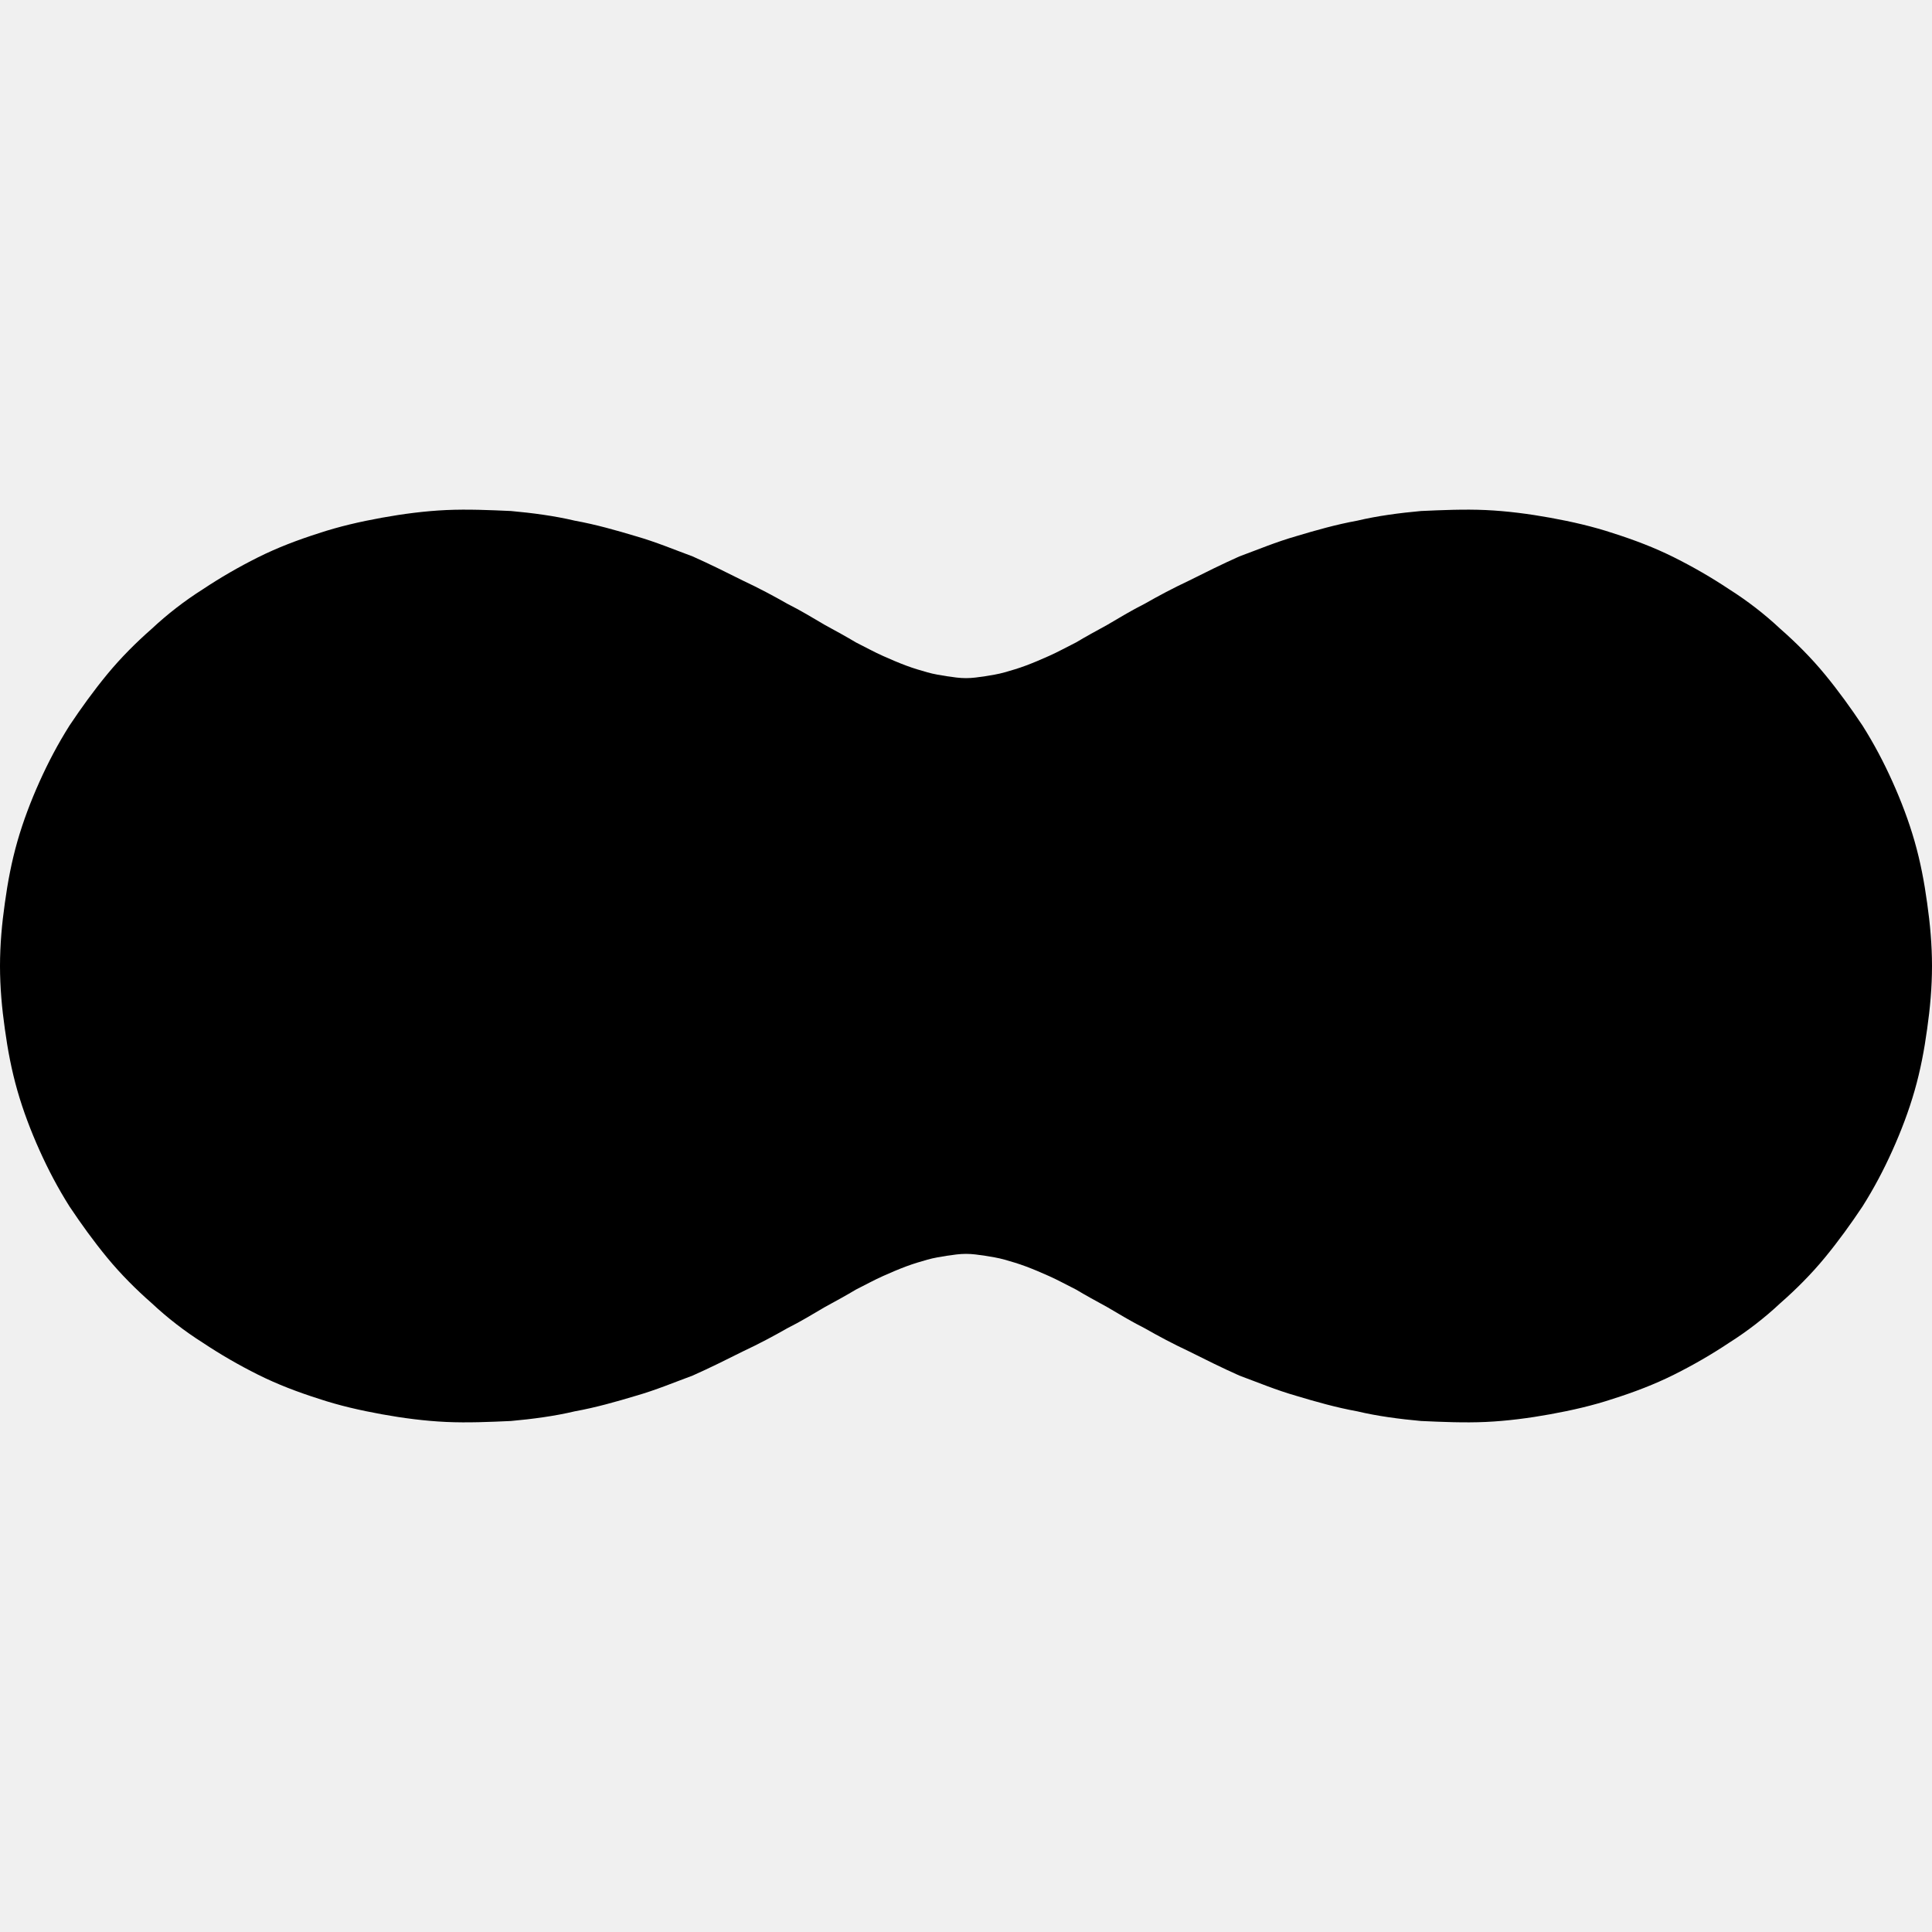
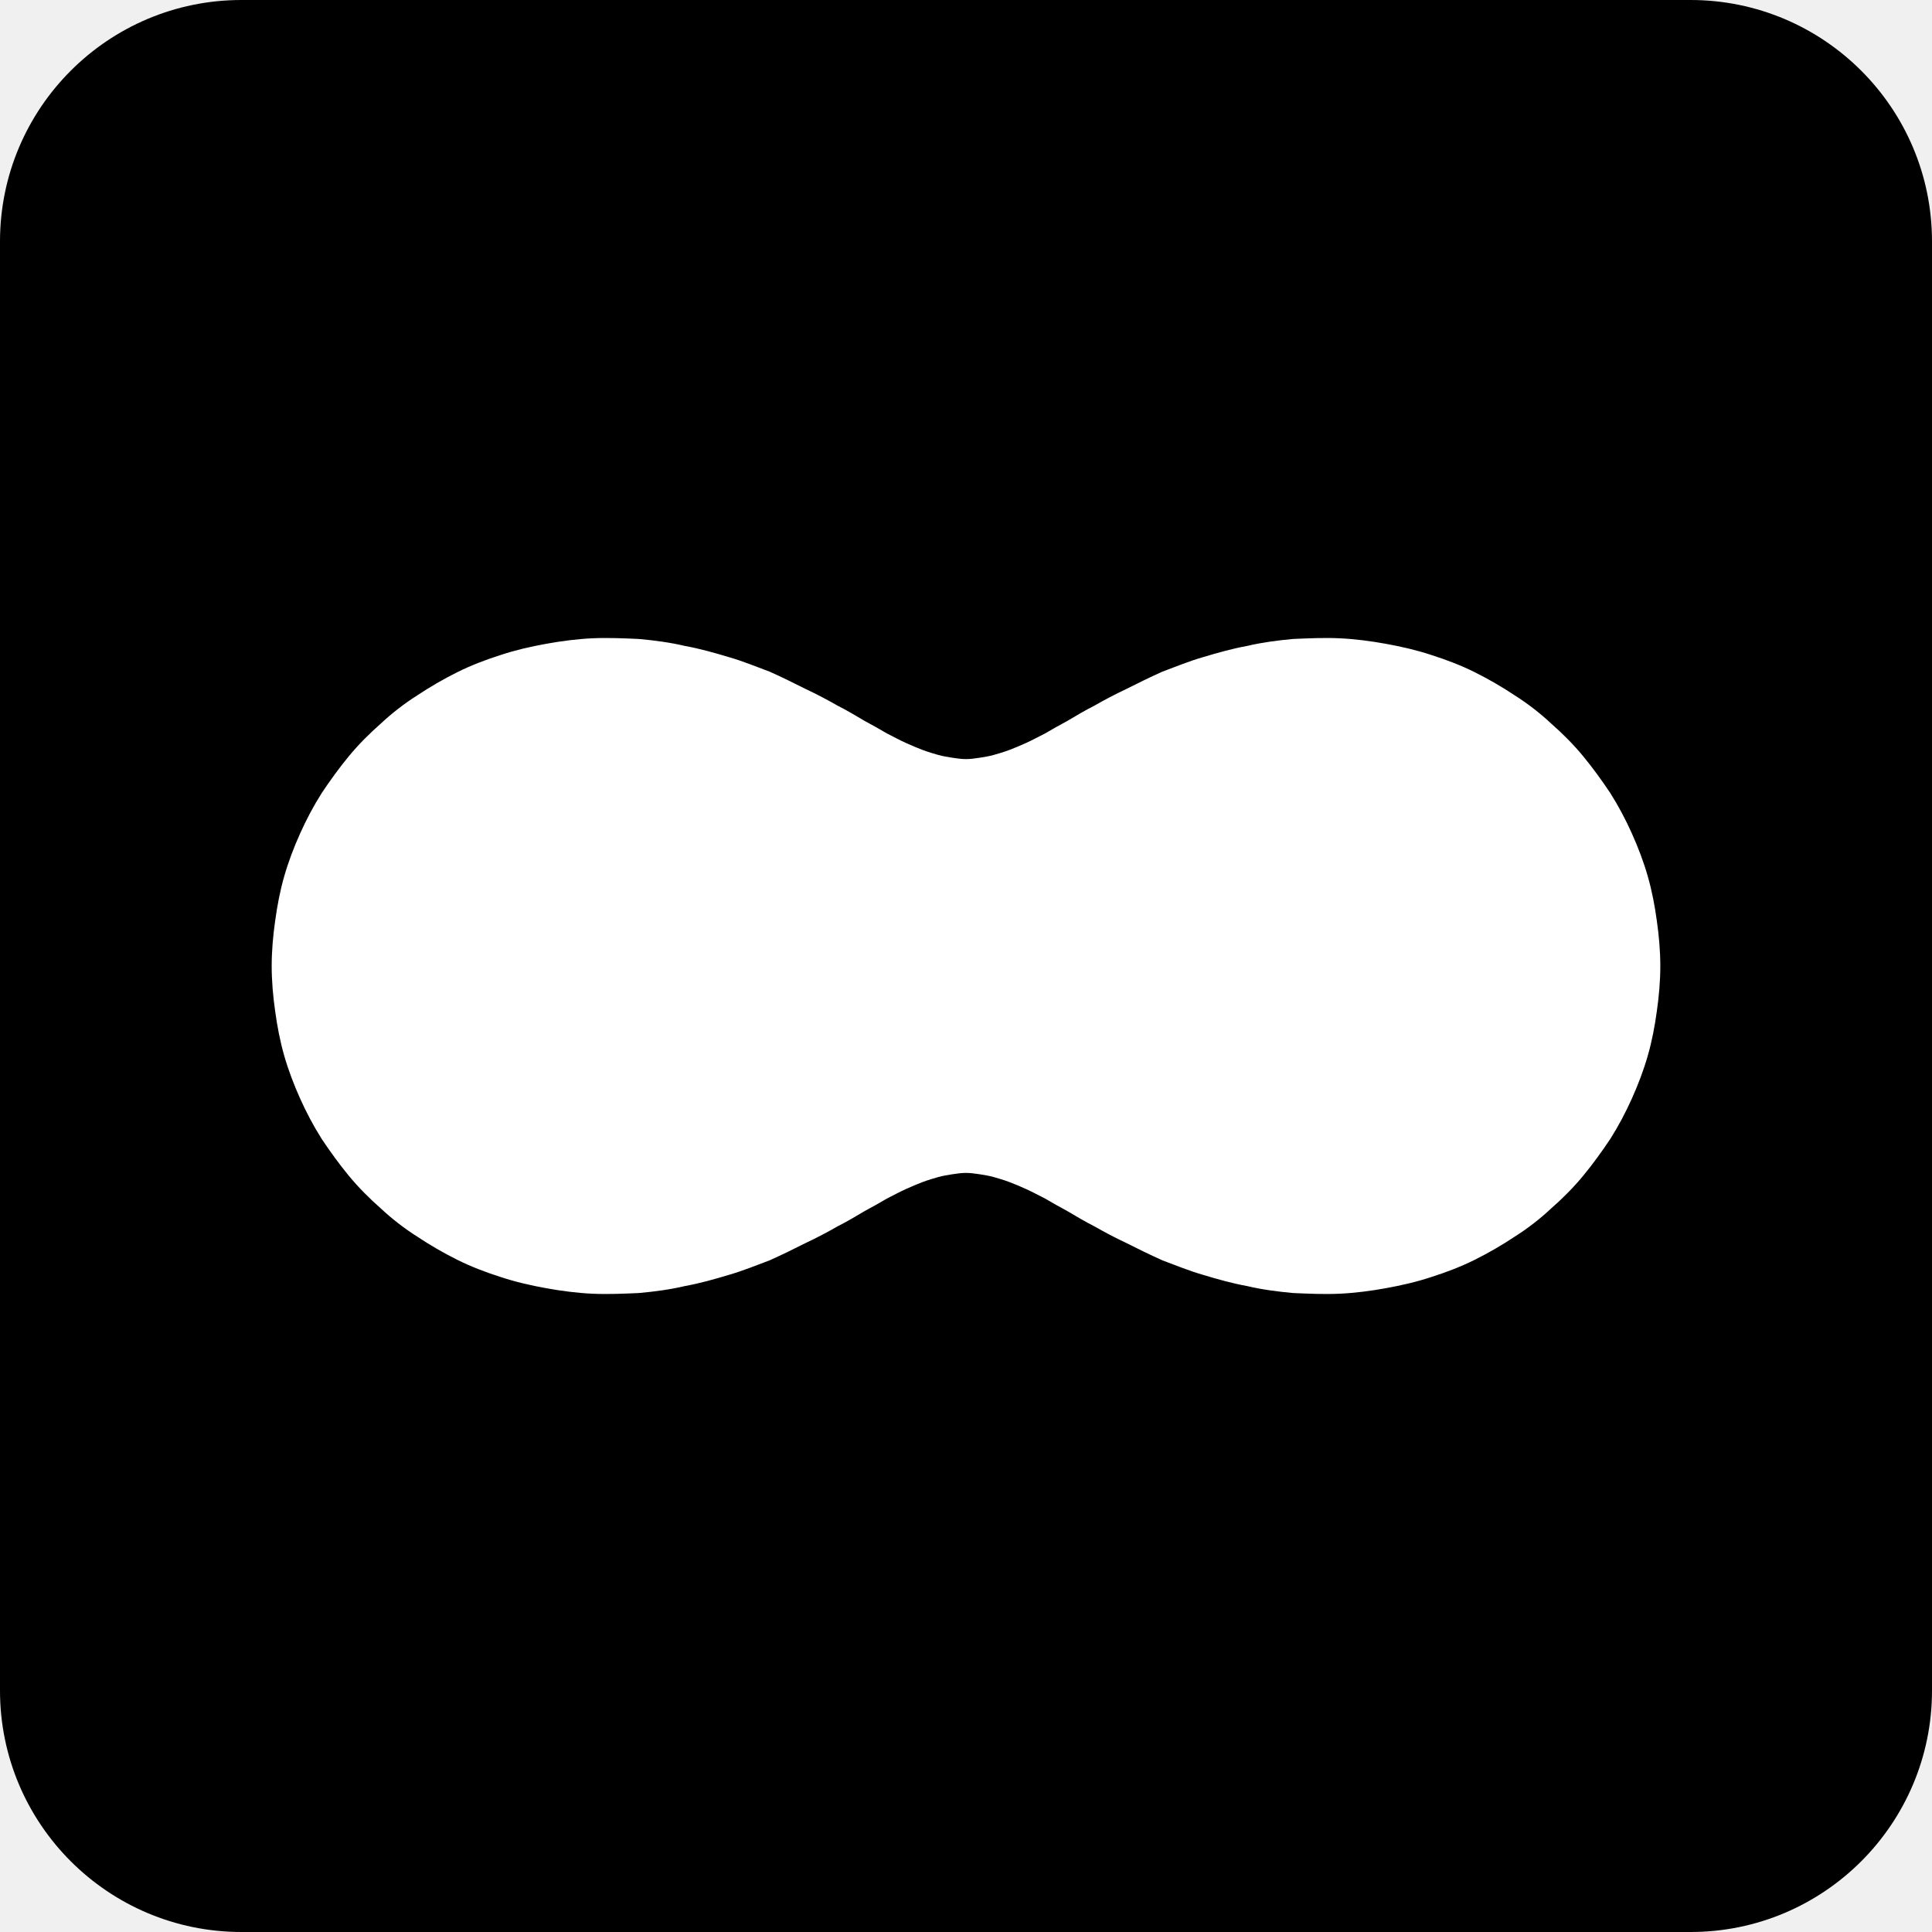
- <svg xmlns="http://www.w3.org/2000/svg" viewBox="0 0 200 200">
-   <path d="M200 100C200 102.2 199.8 104.4 199.5 106.5C199.2 108.7 198.8 110.8 198.2 112.9C197.6 115 196.8 117.1 195.9 119.1C195 121.1 194 123 192.8 124.9C191.6 126.7 190.3 128.5 188.9 130.2C187.5 131.9 185.9 133.5 184.3 134.9C182.7 136.4 180.9 137.8 179 139C177.2 140.2 175.3 141.3 173.3 142.3C171.3 143.3 169.2 144.1 167 144.8C164.9 145.5 162.7 146 160.5 146.4C158.3 146.8 156 147.1 153.8 147.2C151.6 147.3 149.3 147.2 147.1 147.1C144.9 146.9 142.6 146.6 140.5 146.1C138.3 145.7 136.2 145.1 134.2 144.5C132.1 143.9 130.2 143.1 128.3 142.4C126.5 141.6 124.7 140.7 123.1 139.9C121.4 139.1 119.9 138.3 118.5 137.5C117.1 136.8 115.8 136 114.6 135.3C113.5 134.7 112.4 134.1 111.4 133.5C110.4 133 109.5 132.5 108.6 132.1C107.7 131.7 107 131.4 106.2 131.1C105.4 130.8 104.7 130.6 104 130.4C103.3 130.2 102.6 130.1 102 130C101.3 129.9 100.7 129.8 100 129.8C99.3 129.8 98.7 129.9 98 130C97.4 130.1 96.7 130.2 96 130.4C95.3 130.6 94.6 130.8 93.8 131.1C93 131.4 92.3 131.7 91.4 132.1C90.5 132.5 89.6 133 88.6 133.5C87.6 134.1 86.5 134.7 85.4 135.3C84.2 136 82.9 136.8 81.5 137.5C80.1 138.3 78.6 139.1 76.9 139.9C75.3 140.7 73.5 141.6 71.7 142.4C69.8 143.1 67.9 143.9 65.8 144.5C63.8 145.1 61.7 145.7 59.5 146.1C57.4 146.6 55.1 146.9 52.9 147.1C50.7 147.2 48.4 147.3 46.2 147.2C44 147.1 41.7 146.8 39.5 146.4C37.3 146 35.1 145.5 33 144.8C30.8 144.1 28.7 143.3 26.7 142.3C24.7 141.3 22.8 140.2 21 139C19.1 137.8 17.3 136.4 15.7 134.9C14.1 133.5 12.5 131.9 11.1 130.2C9.7 128.5 8.4 126.7 7.2 124.9C6 123 5 121.1 4.1 119.1C3.2 117.1 2.4 115 1.8 112.9C1.2 110.8 0.8 108.7 0.5 106.5C0.2 104.4 0 102.2 0 100C0 97.8 0.2 95.6 0.5 93.5C0.8 91.3 1.2 89.2 1.8 87.1C2.4 85 3.2 82.9 4.1 80.9C5 78.9 6 77 7.2 75.1C8.4 73.3 9.7 71.5 11.1 69.8C12.5 68.1 14.1 66.5 15.7 65.1C17.3 63.6 19.1 62.2 21 61C22.8 59.8 24.7 58.7 26.7 57.7C28.7 56.7 30.8 55.9 33 55.2C35.1 54.5 37.3 54 39.5 53.6C41.7 53.2 44 52.9 46.2 52.8C48.4 52.7 50.7 52.8 52.9 52.9C55.1 53.1 57.4 53.4 59.5 53.9C61.7 54.3 63.8 54.9 65.8 55.5C67.9 56.1 69.8 56.9 71.7 57.6C73.5 58.4 75.3 59.3 76.9 60.1C78.6 60.9 80.1 61.7 81.5 62.5C82.9 63.2 84.2 64 85.4 64.7C86.5 65.3 87.6 65.9 88.6 66.5C89.6 67 90.5 67.5 91.4 67.9C92.3 68.3 93 68.6 93.8 68.9C94.6 69.2 95.3 69.4 96 69.6C96.7 69.8 97.4 69.9 98 70C98.7 70.1 99.3 70.2 100 70.2C100.7 70.2 101.3 70.1 102 70C102.6 69.9 103.3 69.8 104 69.6C104.7 69.4 105.4 69.2 106.2 68.9C107 68.6 107.7 68.3 108.6 67.9C109.5 67.5 110.4 67 111.4 66.5C112.4 65.9 113.5 65.3 114.6 64.7C115.8 64 117.1 63.2 118.5 62.5C119.9 61.7 121.4 60.9 123.1 60.1C124.7 59.3 126.5 58.4 128.3 57.6C130.2 56.9 132.1 56.1 134.2 55.5C136.2 54.9 138.3 54.3 140.5 53.9C142.6 53.4 144.9 53.1 147.1 52.9C149.3 52.8 151.6 52.7 153.8 52.8C156 52.9 158.3 53.2 160.5 53.6C162.7 54 164.9 54.5 167 55.2C169.2 55.9 171.3 56.7 173.3 57.7C175.3 58.7 177.2 59.8 179 61C180.9 62.2 182.7 63.6 184.3 65.1C185.9 66.5 187.5 68.1 188.9 69.8C190.3 71.5 191.6 73.3 192.8 75.1C194 77 195 78.9 195.9 80.9C196.8 82.9 197.6 85 198.2 87.1C198.8 89.2 199.2 91.3 199.5 93.5C199.8 95.6 200 97.8 200 100Z" />
-   <style>
-         path { fill: #000; }
-         @media (prefers-color-scheme: dark) {
-             path { fill: #FFF; }
-         }
-     </style>
+ <svg xmlns="http://www.w3.org/2000/svg" viewBox="0 0 64 64">
+   <rect width="64" height="64" rx="8" fill="#000" />
+   <path transform="translate(9 9) scale(0.23)" fill="#fff" d="M200 100C200 102.2 199.8 104.4 199.5 106.5C199.2 108.7 198.8 110.8 198.2 112.9C197.6 115 196.8 117.1 195.9 119.1C195 121.1 194 123 192.8 124.9C191.6 126.7 190.3 128.5 188.9 130.2C187.5 131.9 185.9 133.5 184.3 134.9C182.7 136.4 180.9 137.8 179 139C177.2 140.2 175.3 141.3 173.3 142.3C171.3 143.3 169.2 144.1 167 144.8C164.9 145.5 162.7 146 160.5 146.4C158.3 146.8 156 147.1 153.8 147.2C151.6 147.3 149.3 147.2 147.1 147.1C144.9 146.9 142.6 146.6 140.5 146.1C138.3 145.7 136.2 145.1 134.2 144.5C132.1 143.9 130.2 143.1 128.3 142.4C126.5 141.6 124.7 140.7 123.1 139.9C121.4 139.1 119.9 138.3 118.5 137.5C117.1 136.8 115.8 136 114.6 135.3C113.5 134.7 112.4 134.1 111.4 133.5C110.4 133 109.5 132.5 108.6 132.1C107.7 131.7 107 131.4 106.2 131.1C105.4 130.8 104.7 130.6 104 130.4C103.3 130.2 102.6 130.1 102 130C101.3 129.9 100.7 129.8 100 129.8C99.3 129.8 98.7 129.9 98 130C97.4 130.1 96.7 130.2 96 130.4C95.3 130.6 94.6 130.8 93.8 131.1C93 131.4 92.3 131.7 91.4 132.1C90.5 132.5 89.6 133 88.6 133.5C87.6 134.1 86.5 134.7 85.4 135.3C84.2 136 82.9 136.8 81.5 137.5C80.1 138.3 78.6 139.1 76.9 139.9C75.3 140.7 73.5 141.6 71.7 142.4C69.8 143.1 67.9 143.9 65.8 144.5C63.8 145.1 61.7 145.7 59.5 146.1C57.4 146.6 55.1 146.9 52.9 147.1C50.7 147.2 48.4 147.3 46.2 147.2C44 147.1 41.7 146.8 39.5 146.4C37.3 146 35.1 145.5 33 144.8C30.8 144.1 28.7 143.3 26.7 142.3C24.7 141.3 22.8 140.2 21 139C19.1 137.8 17.3 136.4 15.7 134.9C14.1 133.5 12.5 131.9 11.1 130.2C9.7 128.5 8.4 126.7 7.2 124.9C6 123 5 121.1 4.1 119.1C3.2 117.1 2.4 115 1.8 112.9C1.2 110.8 0.8 108.7 0.5 106.5C0.2 104.4 0 102.2 0 100C0 97.8 0.2 95.6 0.5 93.5C0.8 91.3 1.2 89.2 1.8 87.1C2.4 85 3.2 82.9 4.1 80.9C5 78.9 6 77 7.2 75.1C8.4 73.3 9.7 71.5 11.1 69.8C12.5 68.1 14.1 66.5 15.7 65.1C17.3 63.6 19.1 62.2 21 61C22.8 59.8 24.7 58.7 26.7 57.7C28.7 56.7 30.8 55.9 33 55.2C35.1 54.5 37.3 54 39.5 53.6C41.7 53.2 44 52.9 46.2 52.8C48.4 52.7 50.7 52.8 52.9 52.9C55.1 53.1 57.4 53.4 59.5 53.9C61.7 54.3 63.8 54.9 65.8 55.5C67.9 56.1 69.8 56.9 71.7 57.6C73.5 58.4 75.3 59.3 76.9 60.1C78.6 60.9 80.1 61.7 81.5 62.5C82.9 63.2 84.2 64 85.4 64.7C86.5 65.3 87.6 65.9 88.6 66.5C89.6 67 90.5 67.5 91.4 67.9C92.3 68.3 93 68.6 93.8 68.9C94.6 69.2 95.3 69.4 96 69.6C96.7 69.8 97.4 69.9 98 70C98.7 70.1 99.3 70.2 100 70.2C100.7 70.2 101.3 70.1 102 70C102.6 69.9 103.3 69.8 104 69.6C104.7 69.4 105.4 69.2 106.2 68.9C107 68.6 107.7 68.3 108.6 67.9C109.5 67.5 110.4 67 111.4 66.5C112.4 65.9 113.5 65.3 114.6 64.7C115.8 64 117.1 63.2 118.5 62.5C119.9 61.7 121.4 60.9 123.1 60.1C124.7 59.3 126.5 58.4 128.3 57.6C130.2 56.9 132.1 56.1 134.2 55.5C136.2 54.9 138.3 54.3 140.5 53.9C142.6 53.4 144.9 53.1 147.1 52.9C149.3 52.8 151.6 52.7 153.8 52.8C156 52.9 158.3 53.2 160.5 53.6C162.7 54 164.9 54.5 167 55.2C169.2 55.9 171.3 56.7 173.3 57.7C175.3 58.7 177.2 59.8 179 61C180.9 62.2 182.7 63.6 184.3 65.1C185.9 66.5 187.5 68.1 188.9 69.8C190.3 71.5 191.6 73.3 192.8 75.1C194 77 195 78.9 195.9 80.9C196.8 82.9 197.6 85 198.2 87.1C198.8 89.2 199.2 91.3 199.5 93.5C199.8 95.6 200 97.8 200 100Z" />
</svg>
